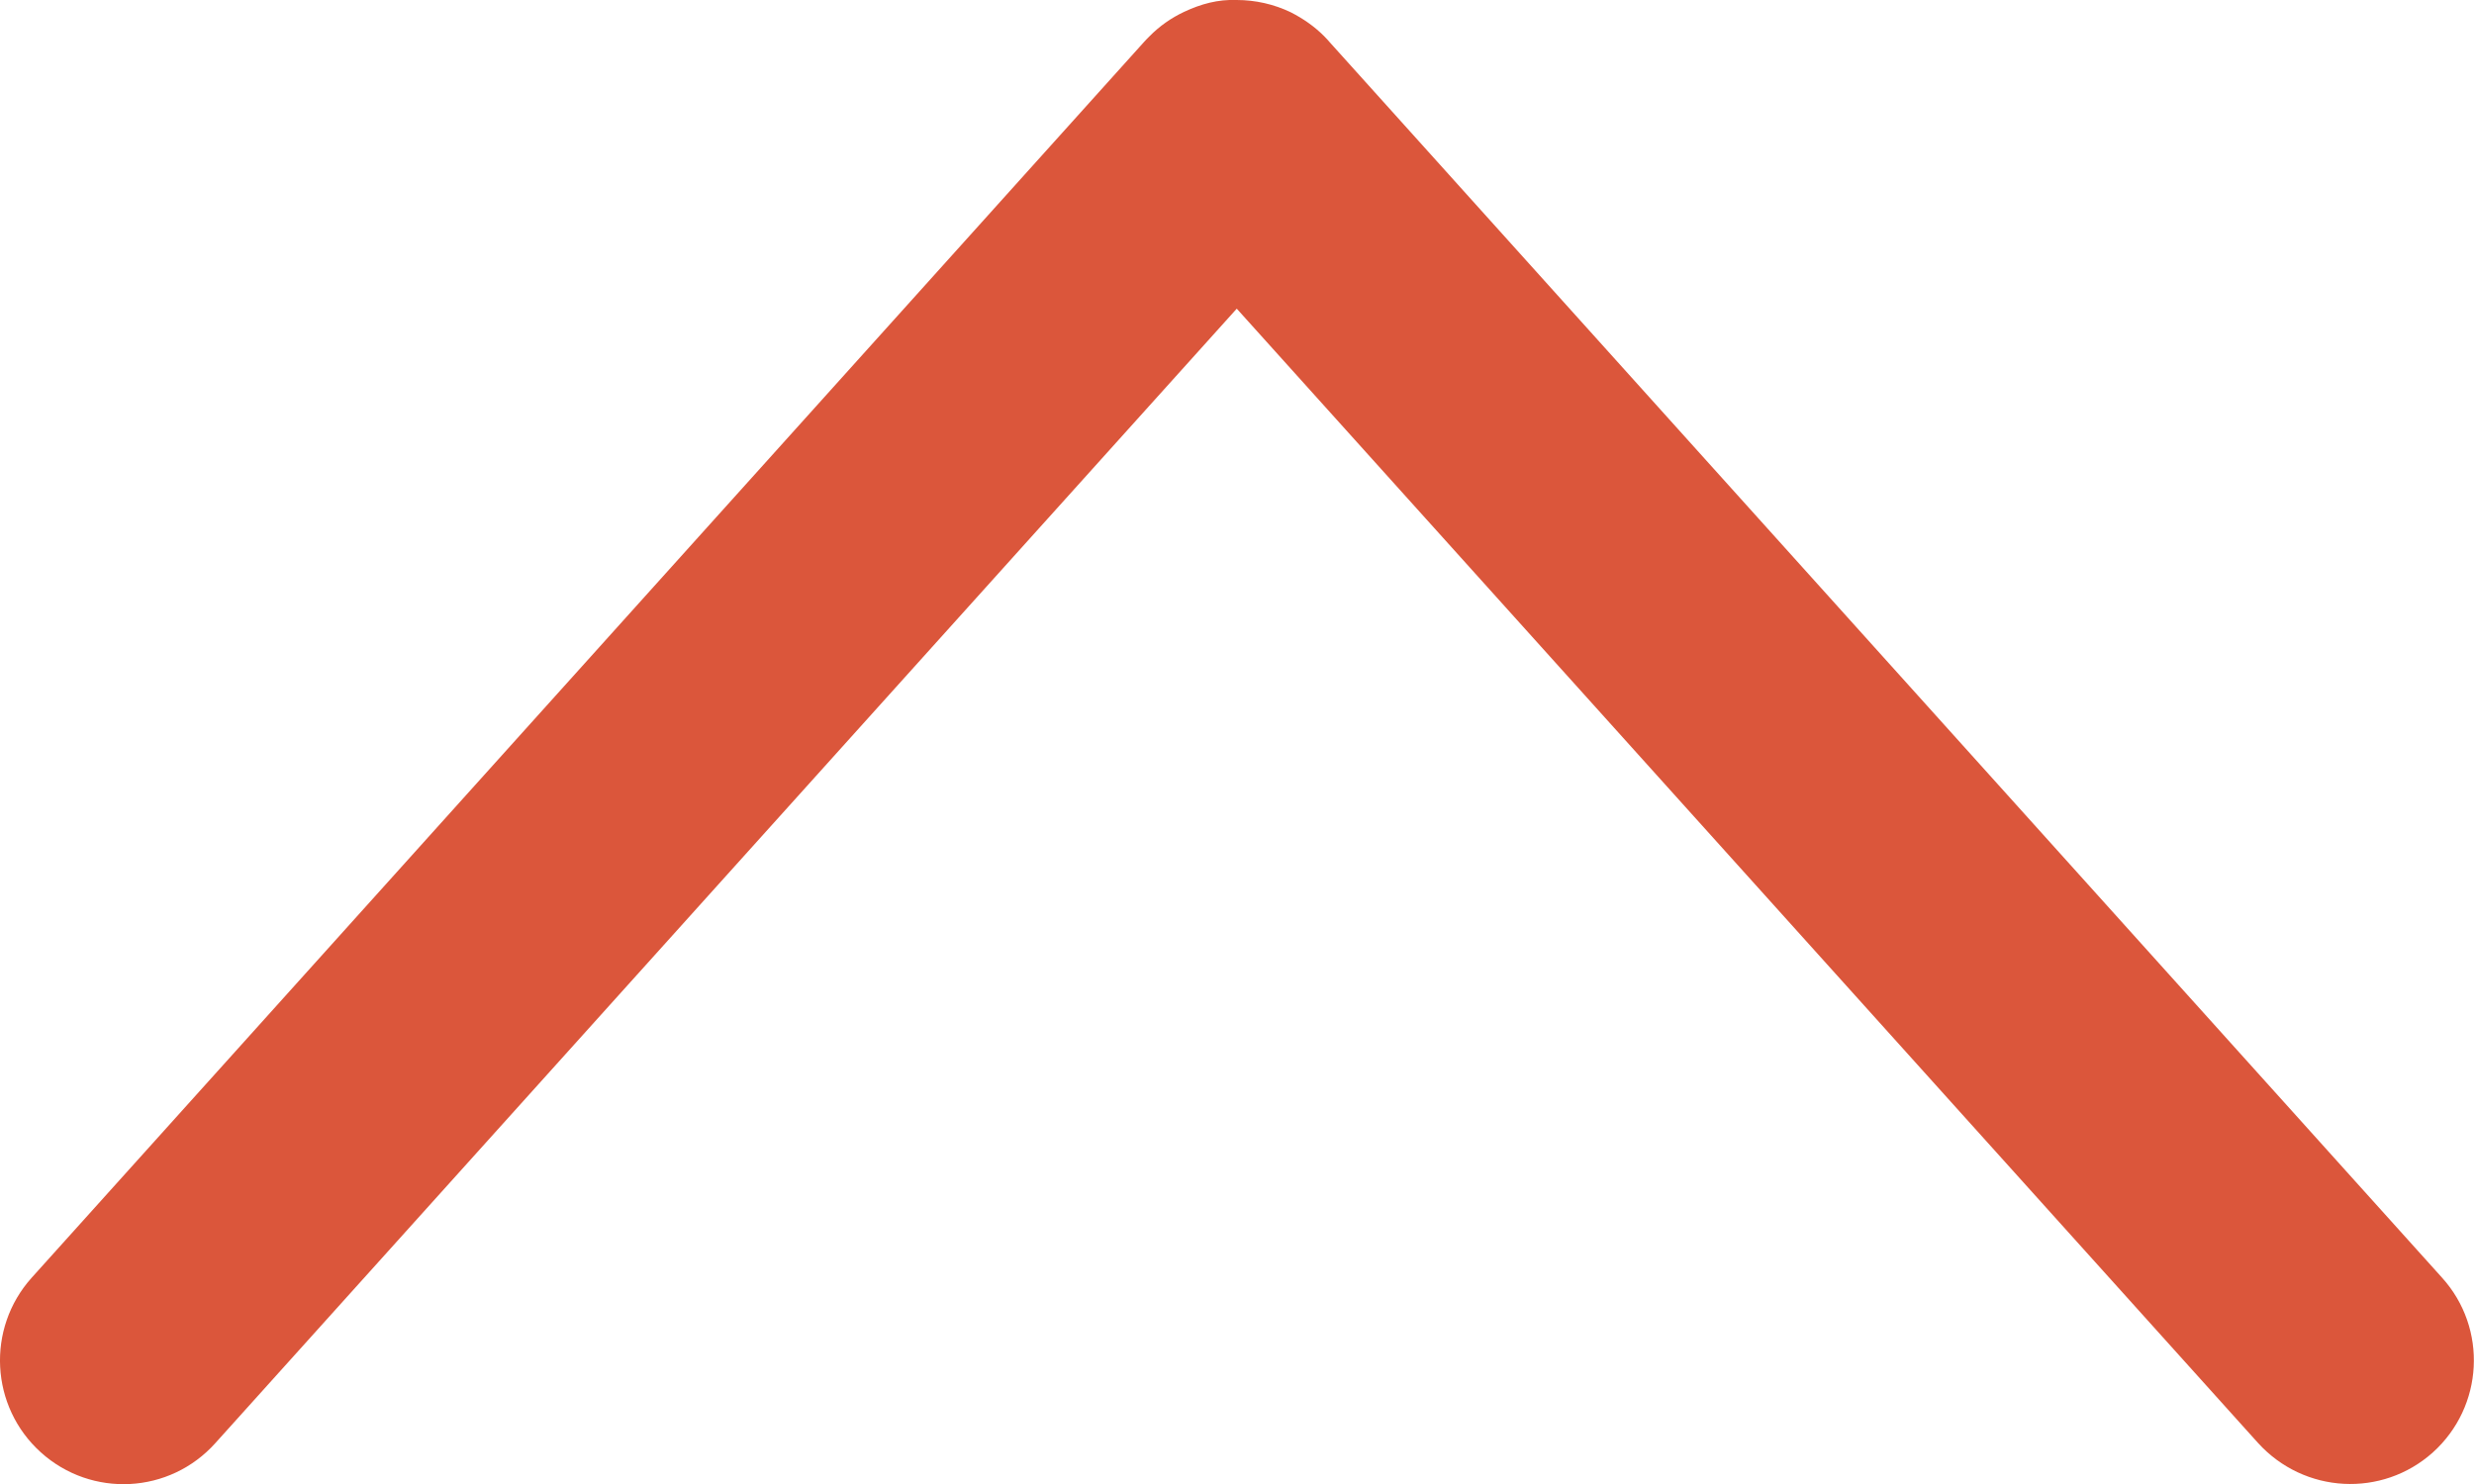
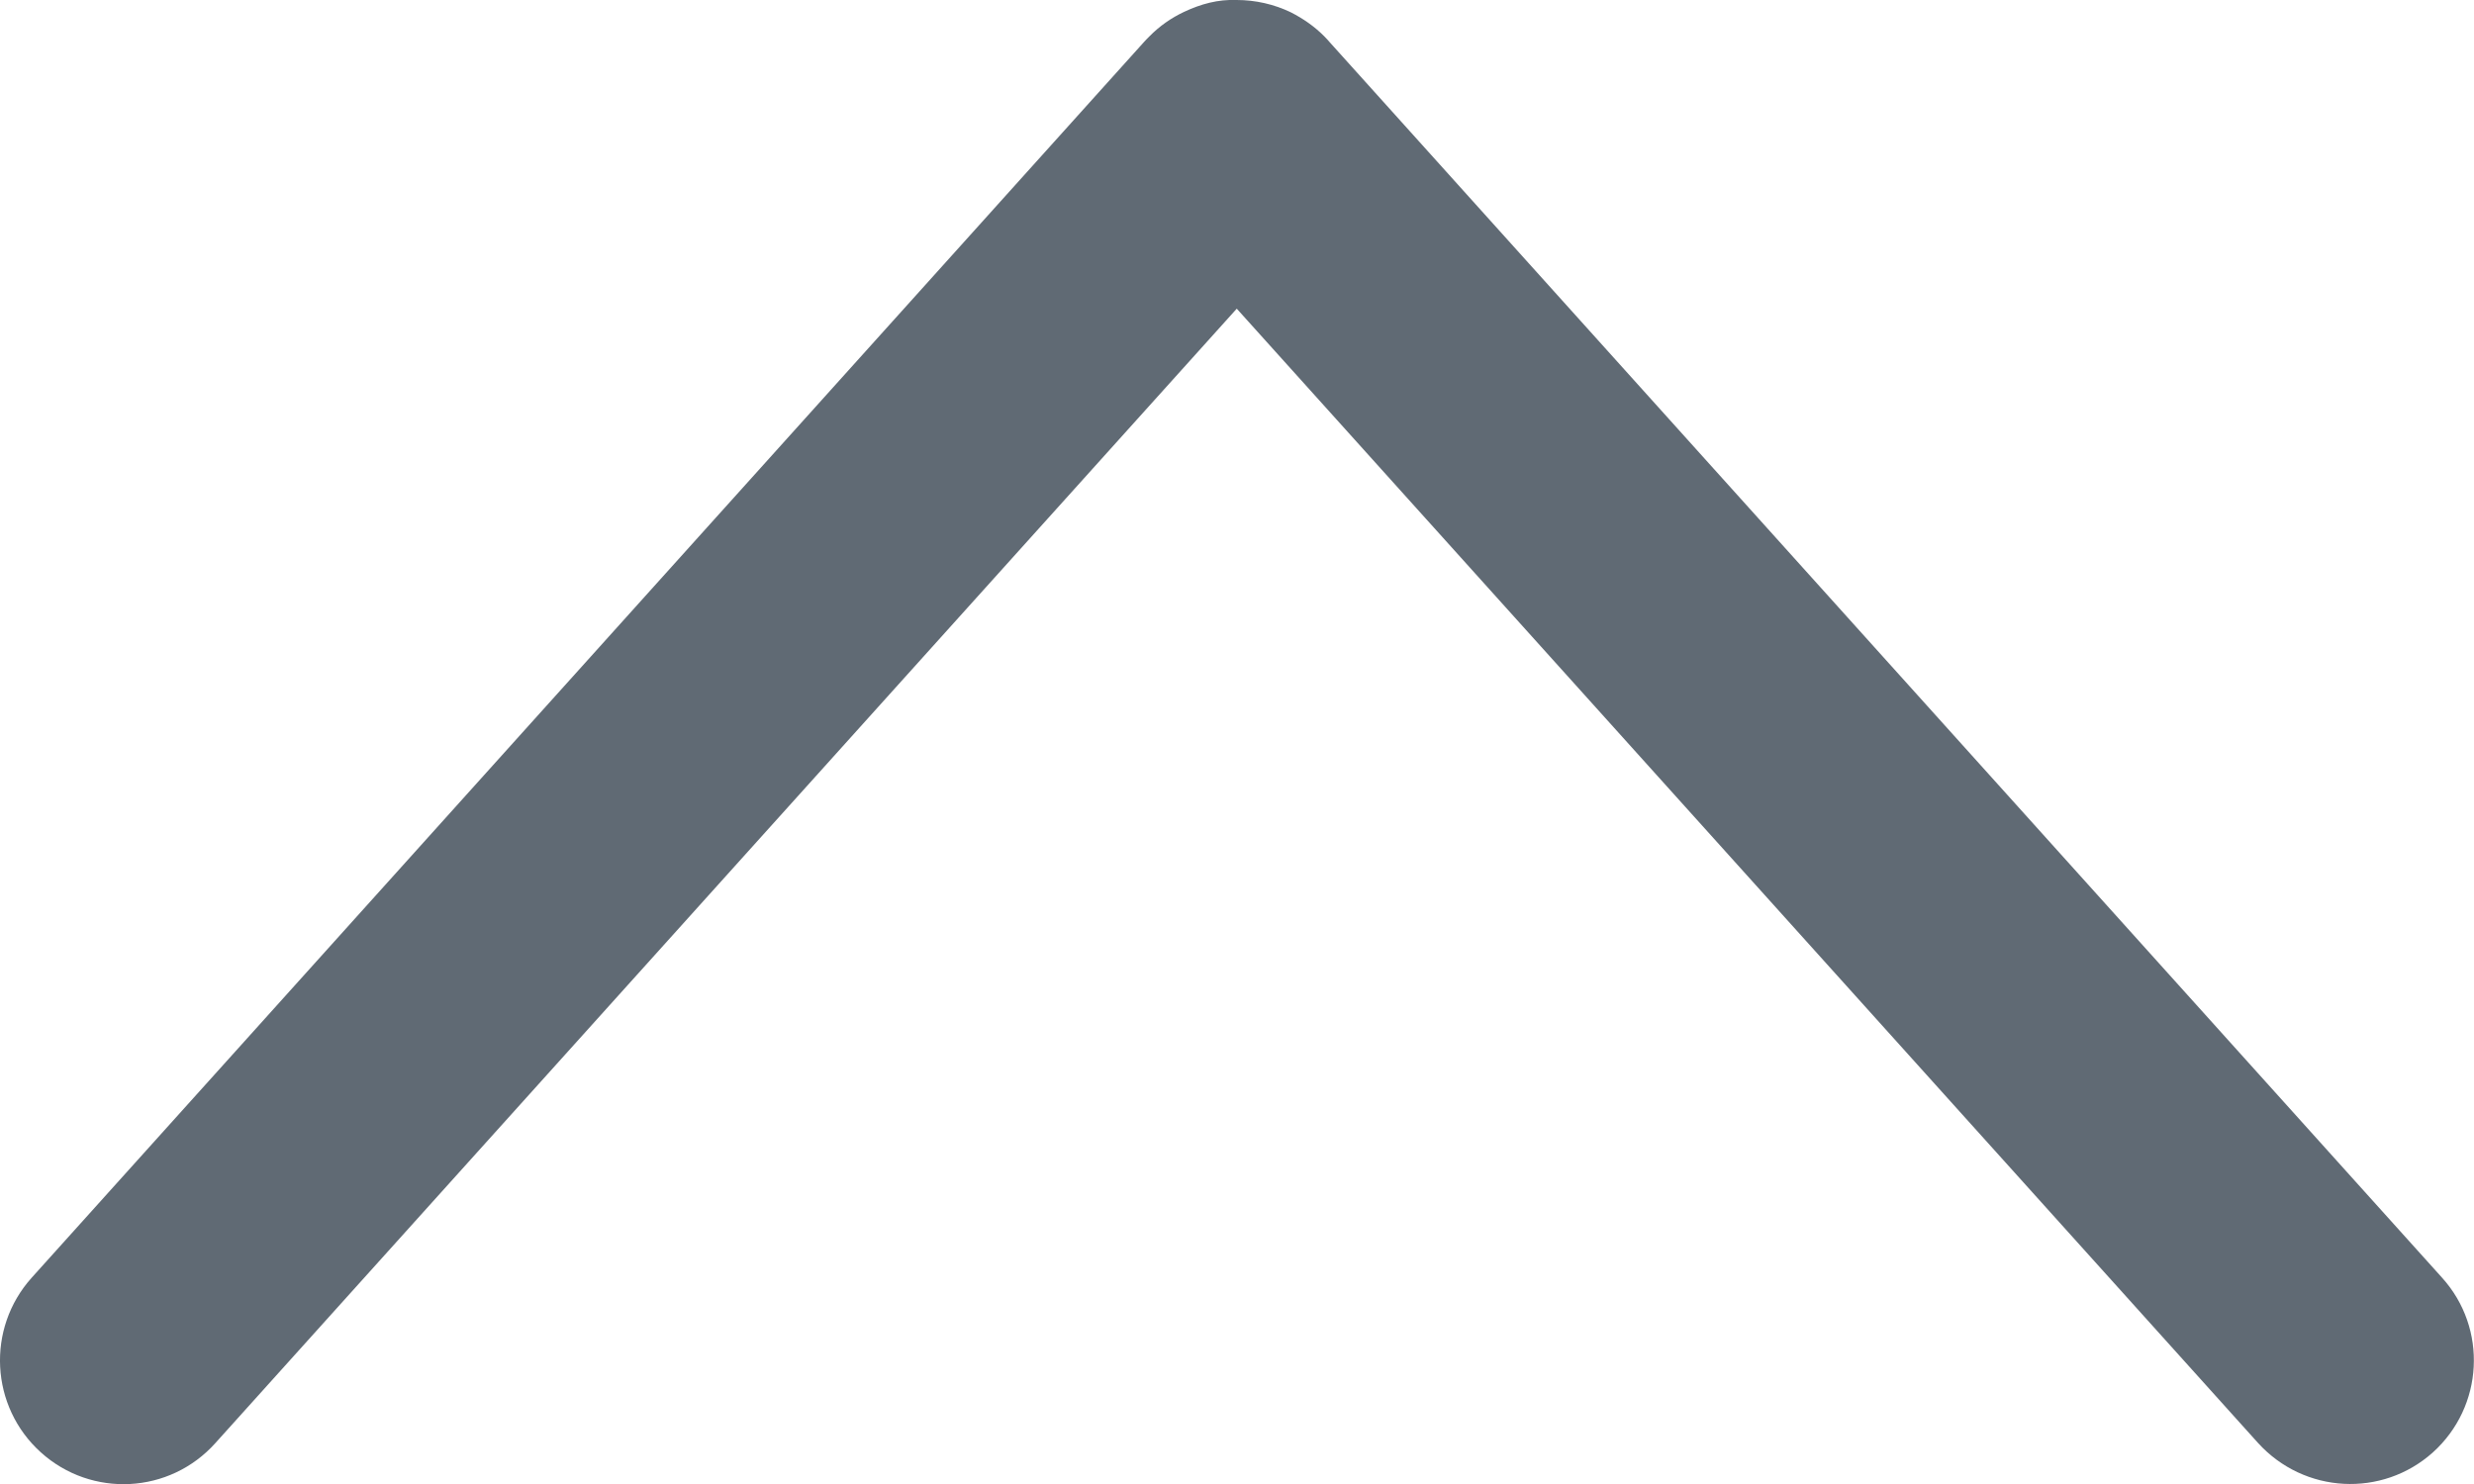
<svg xmlns="http://www.w3.org/2000/svg" width="10" height="6" viewBox="0 0 10 6" fill="none">
-   <path d="M4.999 0C4.923 -0.003 4.854 0.016 4.786 0.048C4.735 0.072 4.687 0.105 4.645 0.148C4.638 0.155 4.63 0.163 4.623 0.171L0.128 5.166C-0.056 5.371 -0.04 5.687 0.165 5.872C0.37 6.057 0.686 6.041 0.871 5.834L4.999 1.248L9.127 5.834C9.314 6.04 9.629 6.056 9.834 5.872C10.039 5.687 10.056 5.371 9.871 5.166L5.375 0.171C5.368 0.163 5.361 0.155 5.352 0.146C5.312 0.106 5.267 0.075 5.218 0.05C5.15 0.017 5.074 0 4.999 0Z" fill="#DB563B" />
+   <path d="M4.999 0C4.923 -0.003 4.854 0.016 4.786 0.048C4.735 0.072 4.687 0.105 4.645 0.148C4.638 0.155 4.63 0.163 4.623 0.171L0.128 5.166C-0.056 5.371 -0.04 5.687 0.165 5.872C0.37 6.057 0.686 6.041 0.871 5.834L4.999 1.248L9.127 5.834C9.314 6.04 9.629 6.056 9.834 5.872C10.039 5.687 10.056 5.371 9.871 5.166L5.375 0.171C5.368 0.163 5.361 0.155 5.352 0.146C5.312 0.106 5.267 0.075 5.218 0.05C5.15 0.017 5.074 0 4.999 0Z" fill="#606A74" />
</svg>
